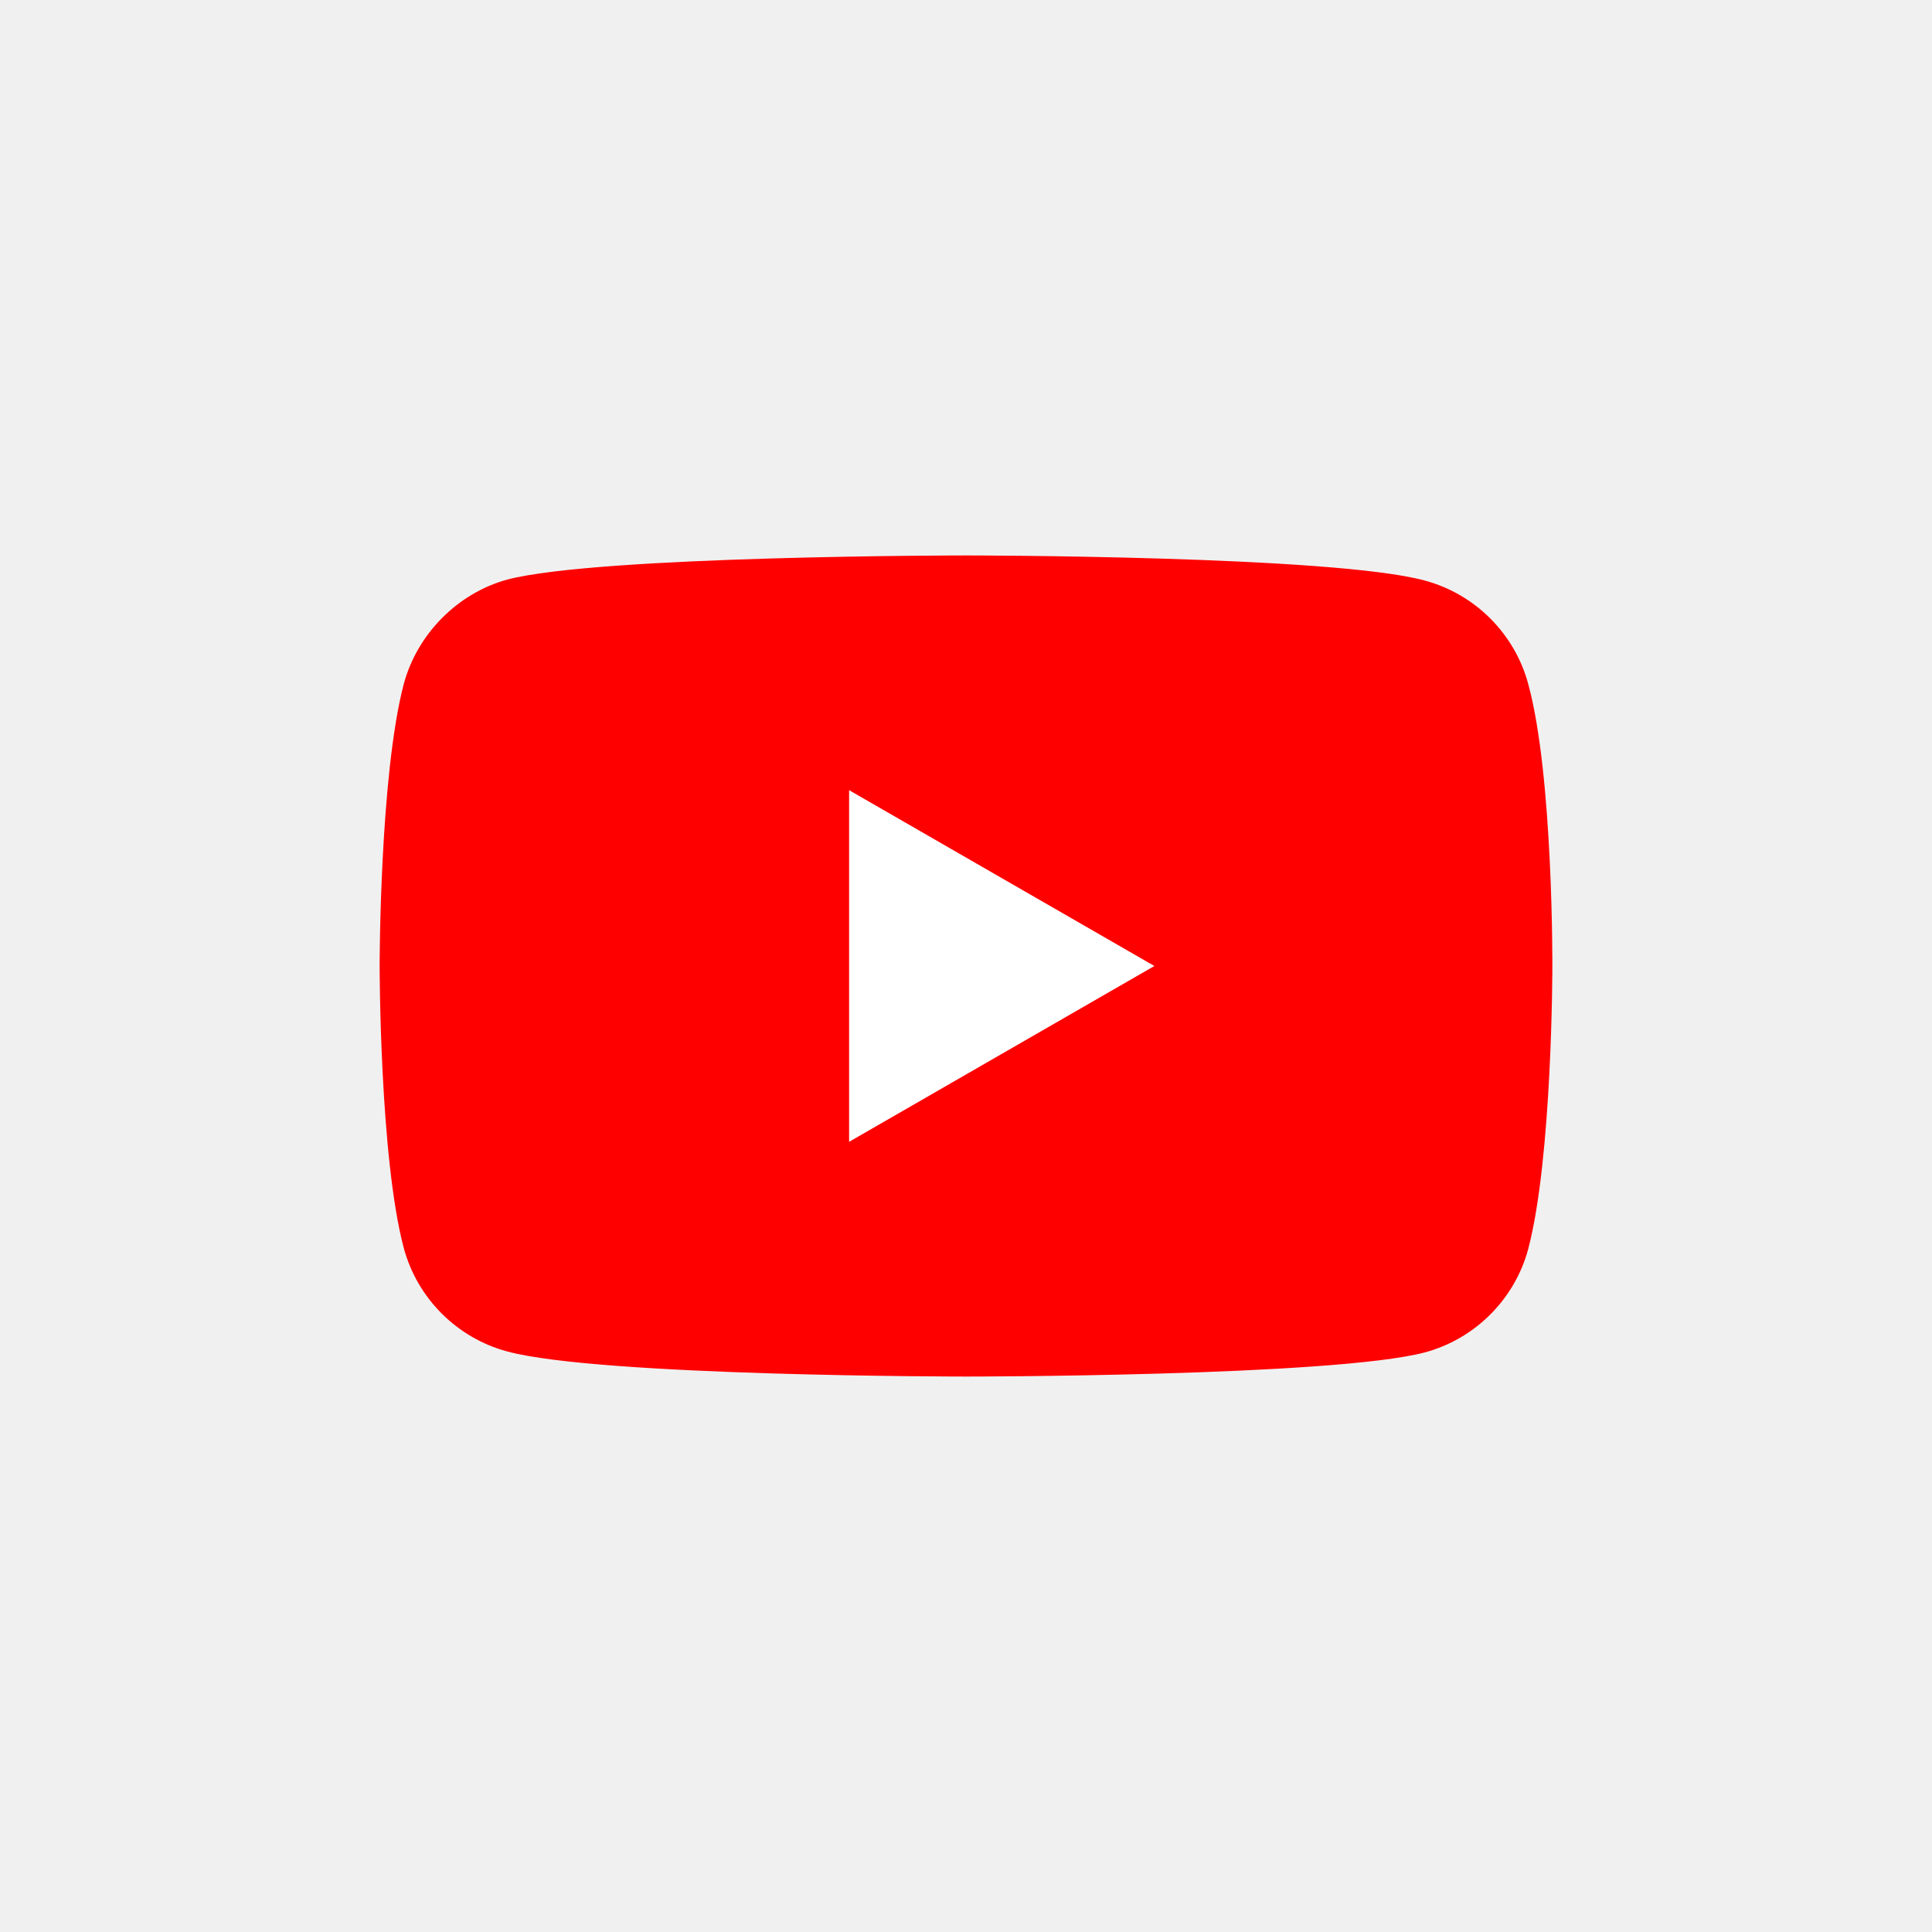
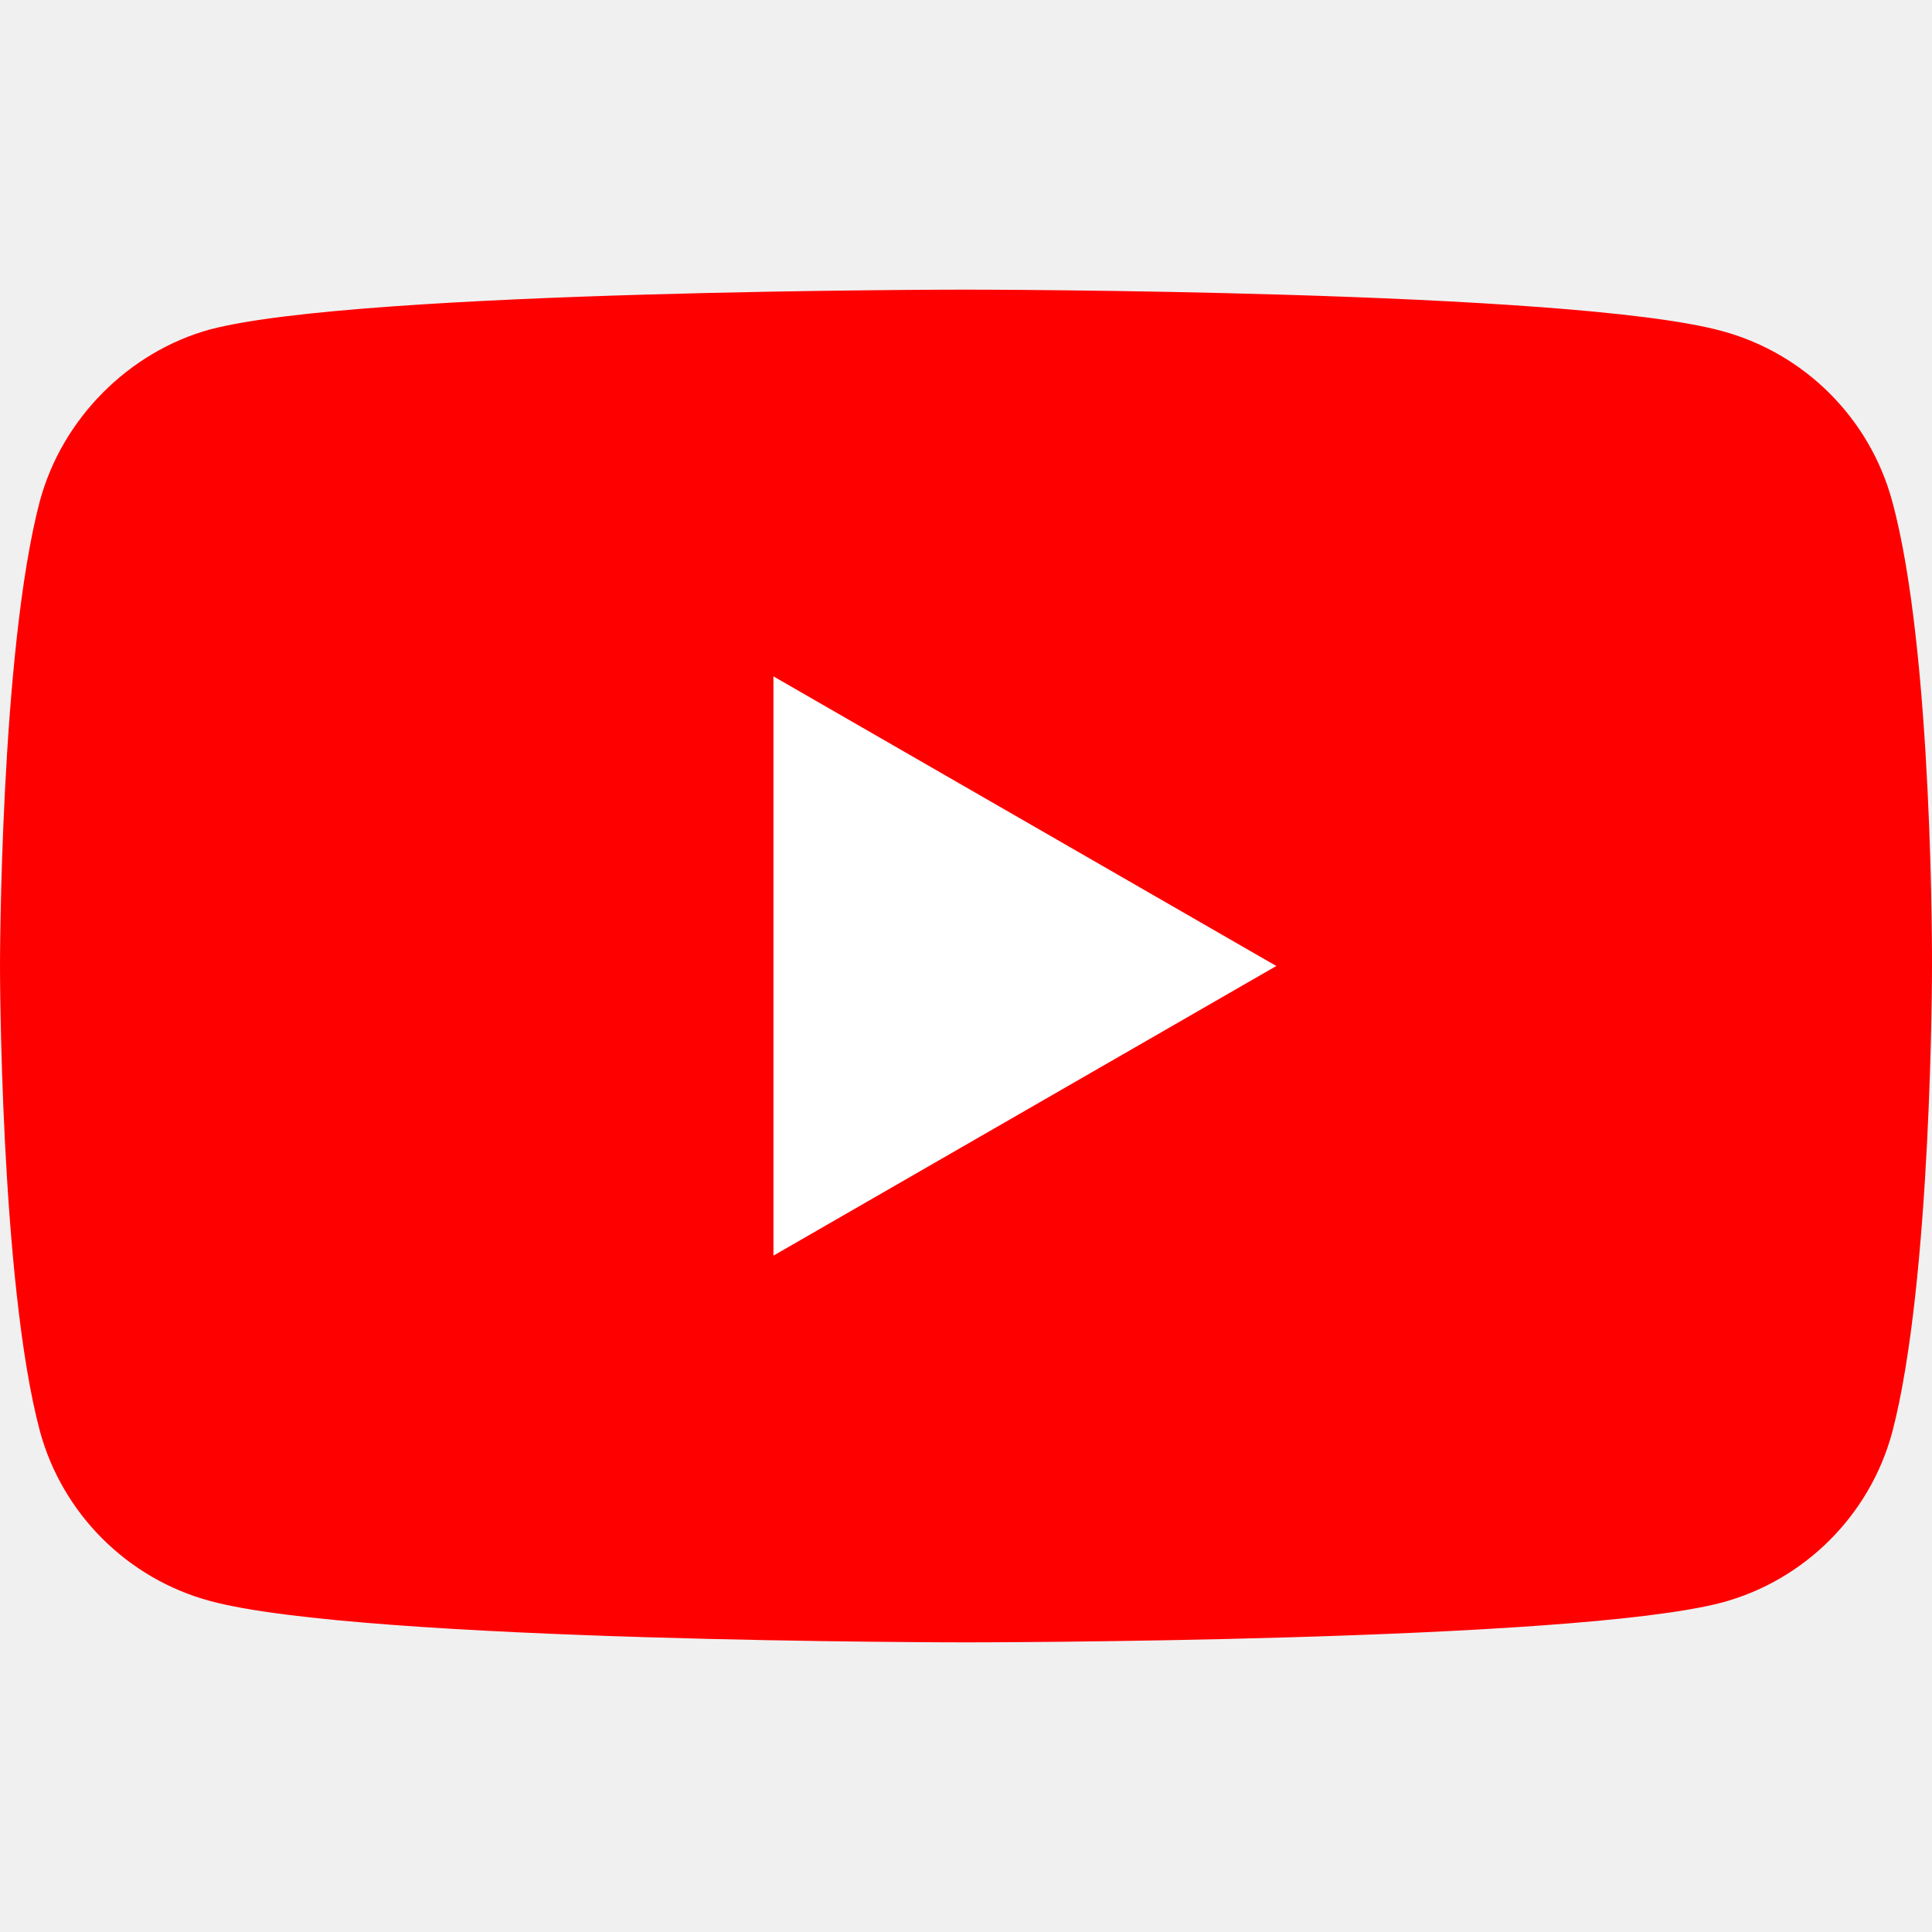
<svg xmlns="http://www.w3.org/2000/svg" height="200" width="200" xml:space="preserve" viewBox="0 0 200 200" y="0px" x="0px" id="Layer_1" version="1.1">
  <defs id="defs31" />
  <style id="style2" type="text/css">
	.st0{fill:#FF0000;}
	.st1{fill:#FFFFFF;}
	.st2{fill:#282828;}
</style>
-   <g transform="translate(39.29975,57.5)" id="g8">
+   <g transform="matrix(1.647439,0,0,1.647439,2.0848214e-6,29.98382)" id="g8">
    <path style="fill:#ff0000" id="path4" d="M 118.9,13.3 C 117.5,8.1 113.4,4 108.2,2.6 98.7,0 60.7,0 60.7,0 60.7,0 22.7,0 13.2,2.5 8.1,3.9 3.9,8.1 2.5,13.3 0,22.8 0,42.5 0,42.5 0,42.5 0,62.3 2.5,71.7 3.9,76.9 8,81 13.2,82.4 22.8,85 60.7,85 60.7,85 c 0,0 38,0 47.5,-2.5 5.2,-1.4 9.3,-5.5 10.7,-10.7 2.5,-9.5 2.5,-29.2 2.5,-29.2 0,0 0.1,-19.8 -2.5,-29.3 z" class="st0" />
-     <polygon style="fill:#ffffff" id="polygon6" points="48.6,60.7 80.2,42.5 48.6,24.3 " class="st1" />
+     <polygon style="fill:#ffffff" id="polygon6" points="80.2,42.5 48.6,24.3 48.6,60.7 " class="st1" />
  </g>
</svg>
